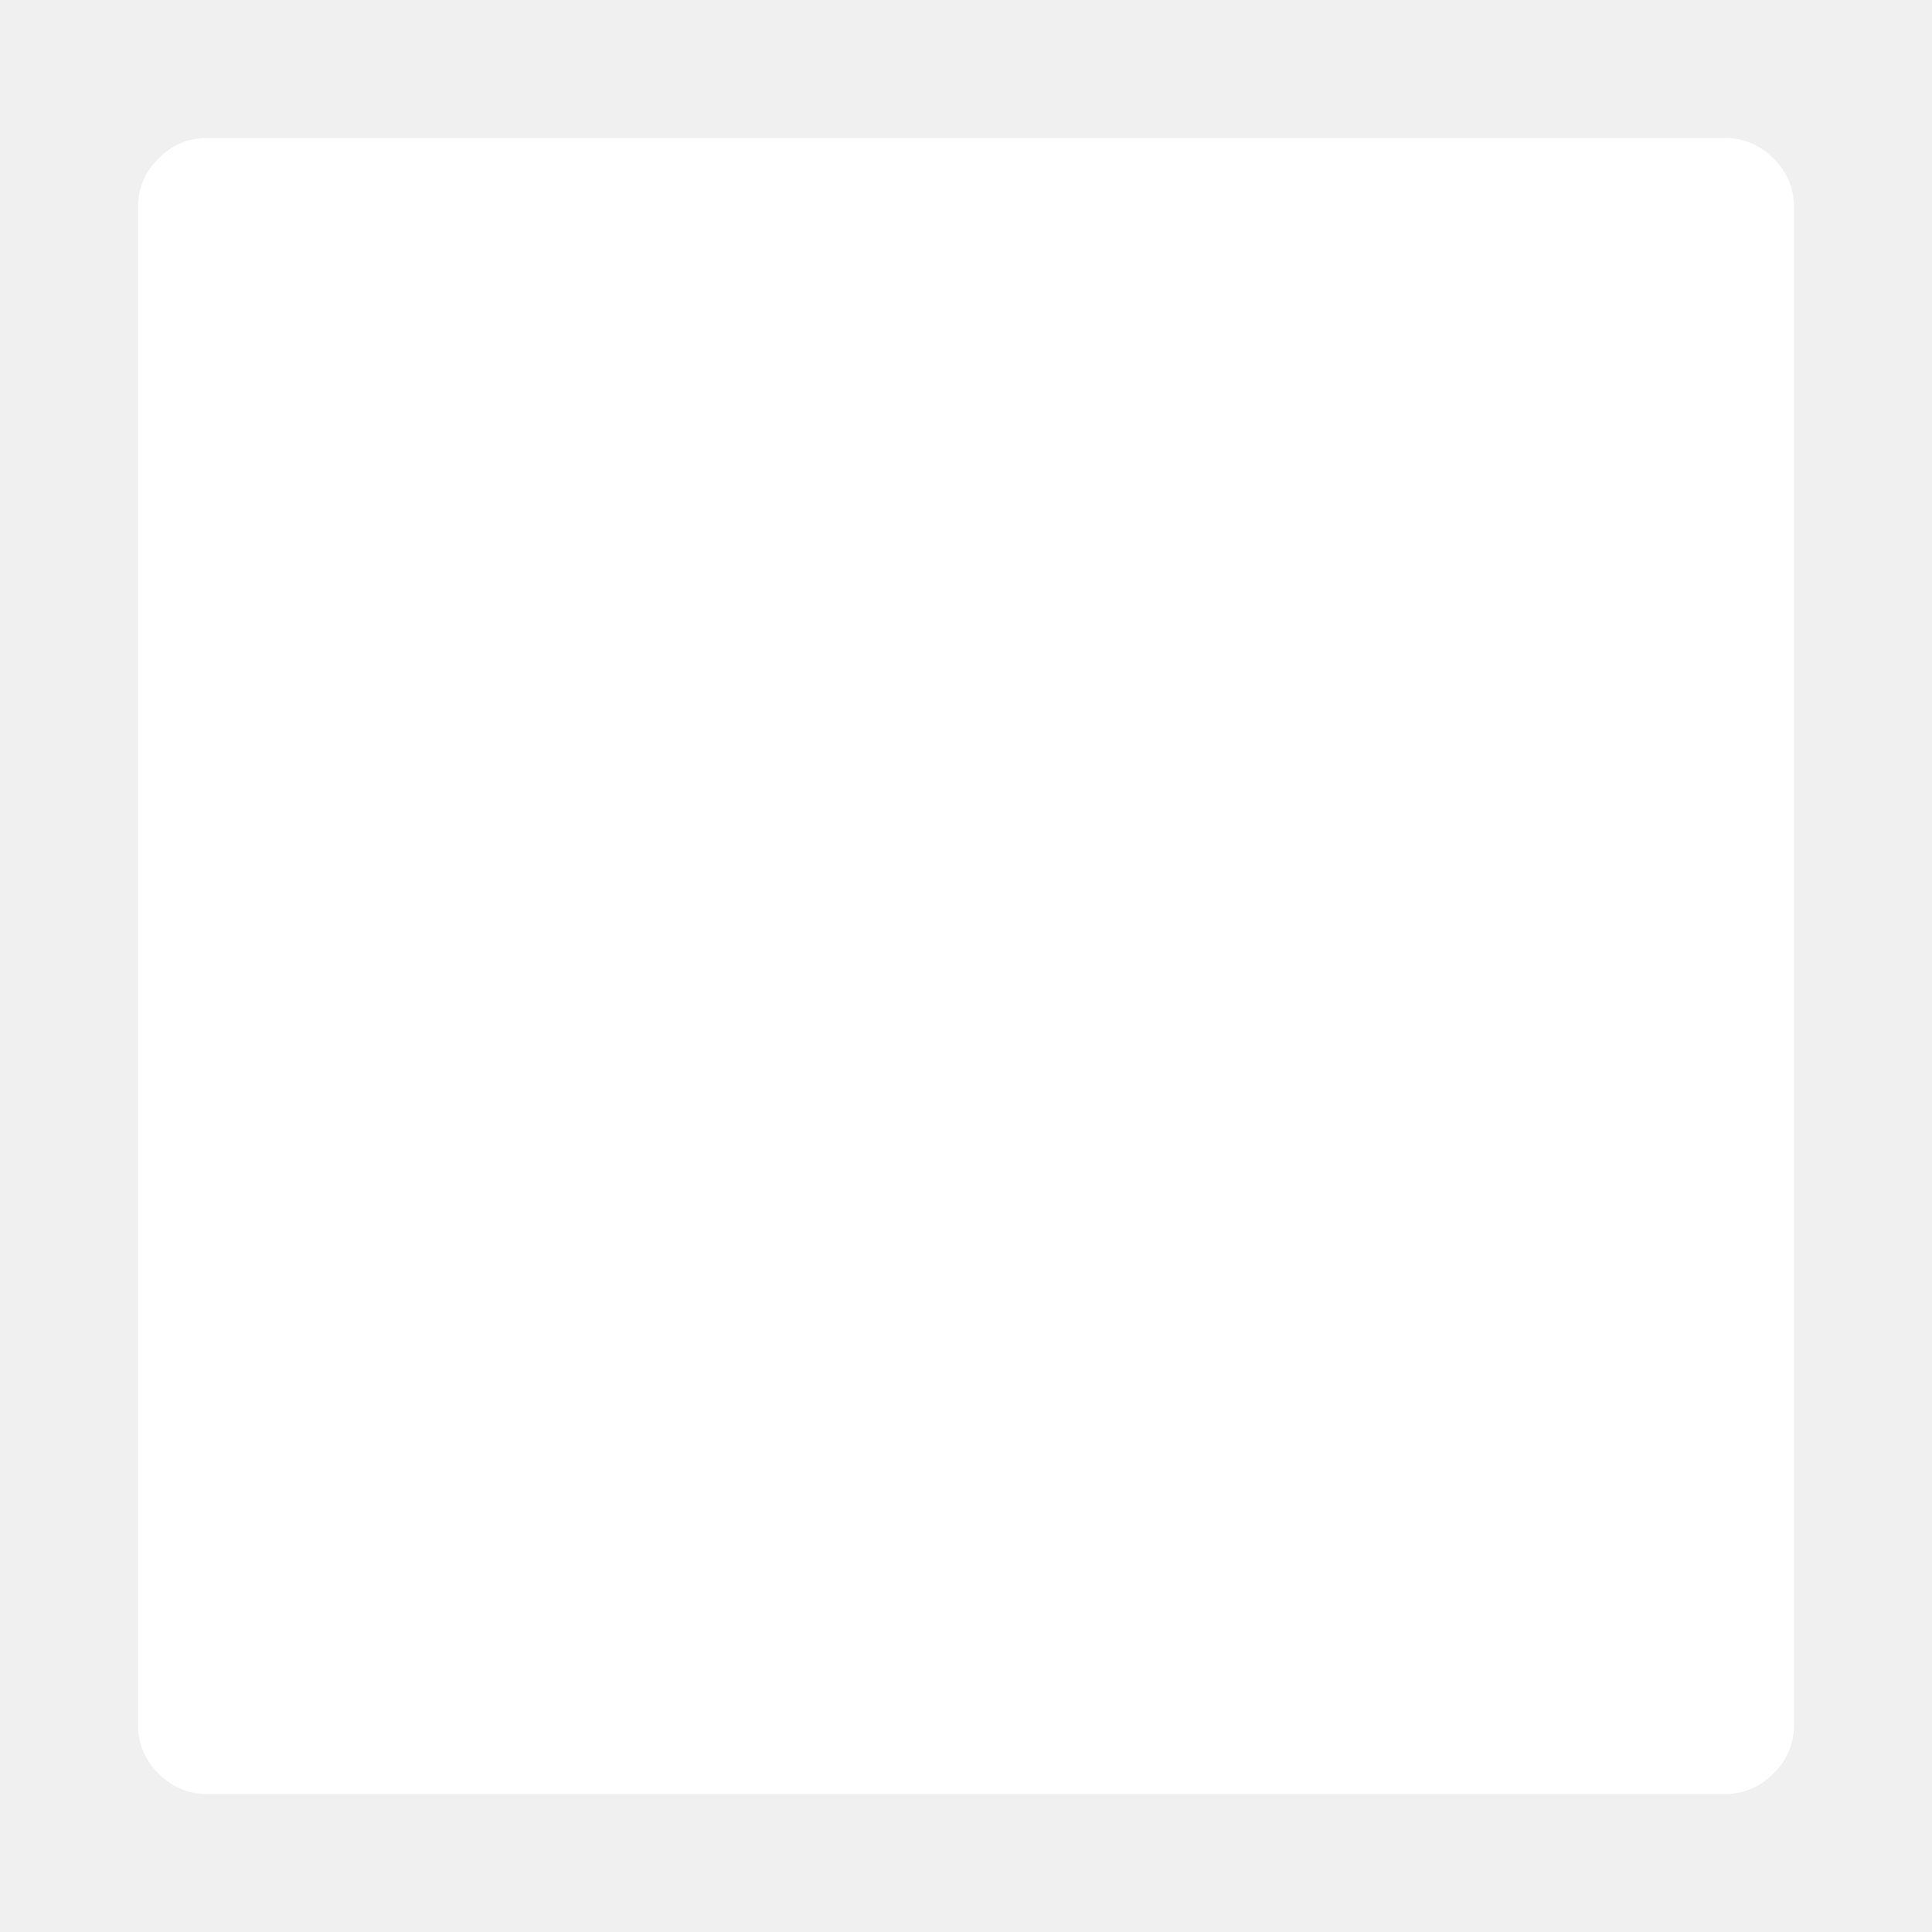
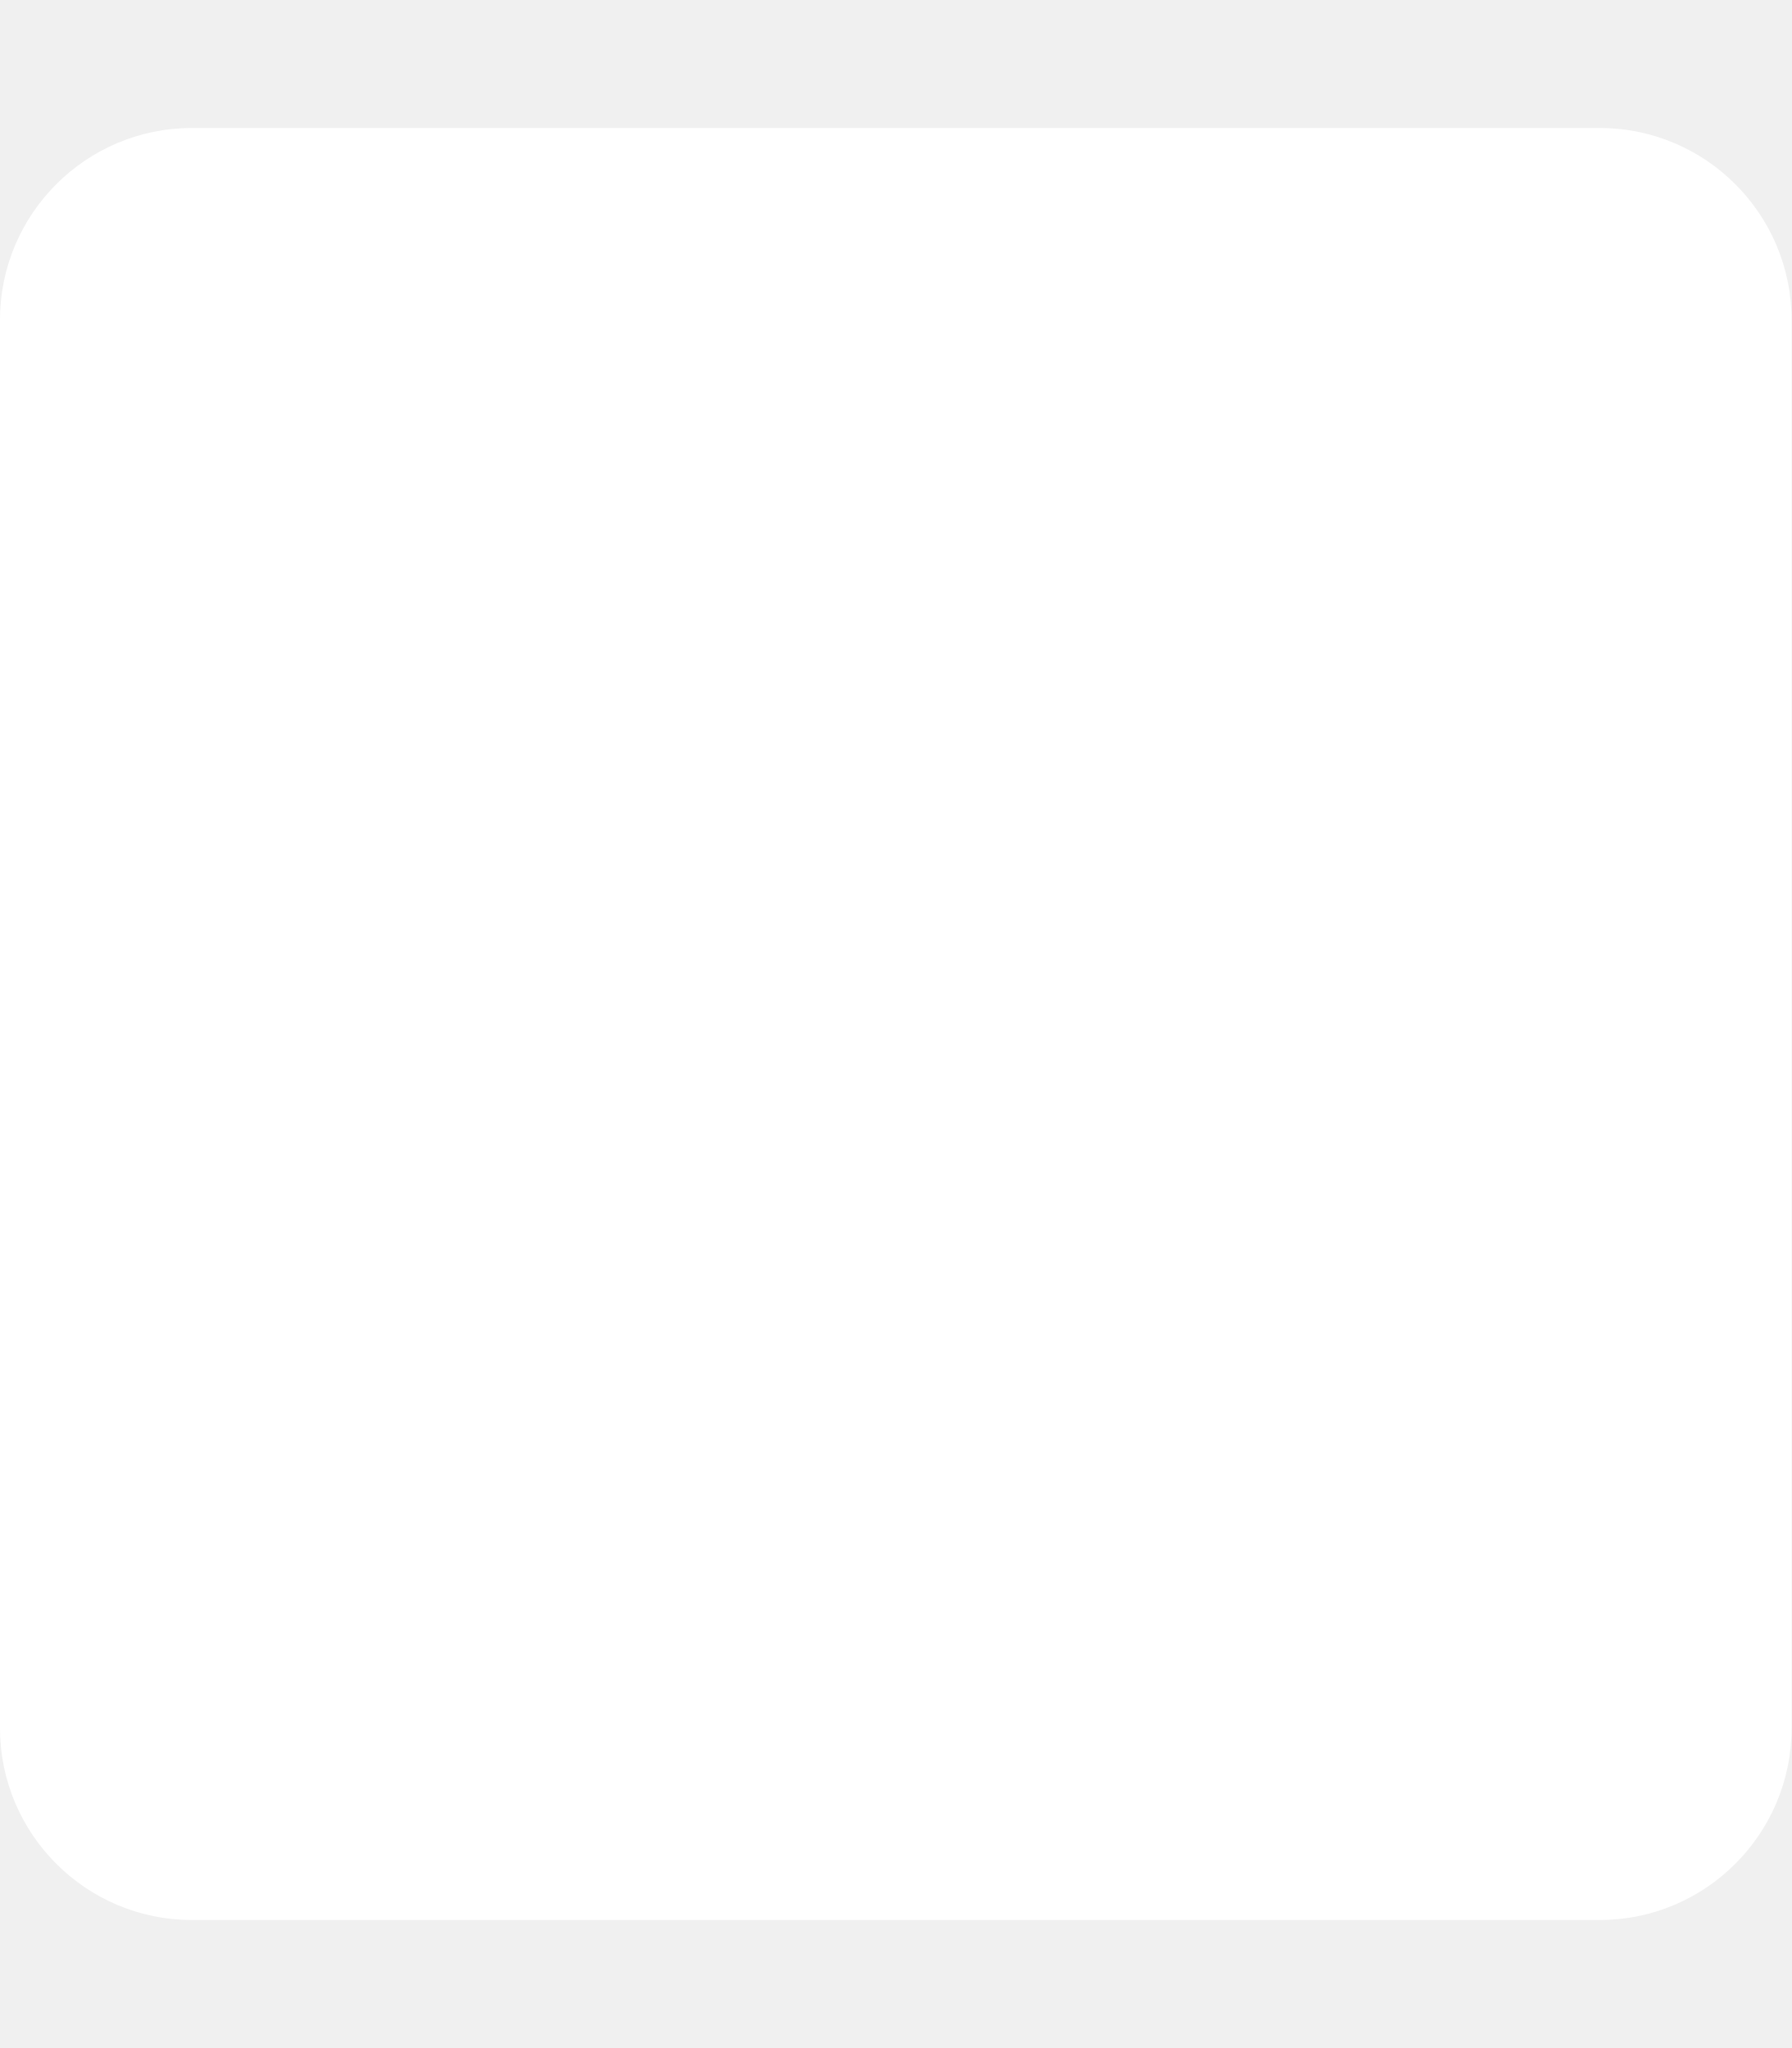
- <svg xmlns="http://www.w3.org/2000/svg" width="1792" height="1792" viewBox="0 0 1792 1792">
-   <path style="fill:#ffffff" d="M1664 192v1408q0 26-19 45t-45 19h-1408q-26 0-45-19t-19-45v-1408q0-26 19-45t45-19h1408q26 0 45 19t19 45z" />
+ <svg xmlns="http://www.w3.org/2000/svg" viewBox="0 0 448 512">
+   <path style="fill:#ffffff" d="M400 32H48C21.5 32 0 53.5 0 80v352c0 26.5 21.5 48 48 48h352c26.5 0 48-21.5 48-48V80c0-26.5-21.5-48-48-48z" />
</svg>
